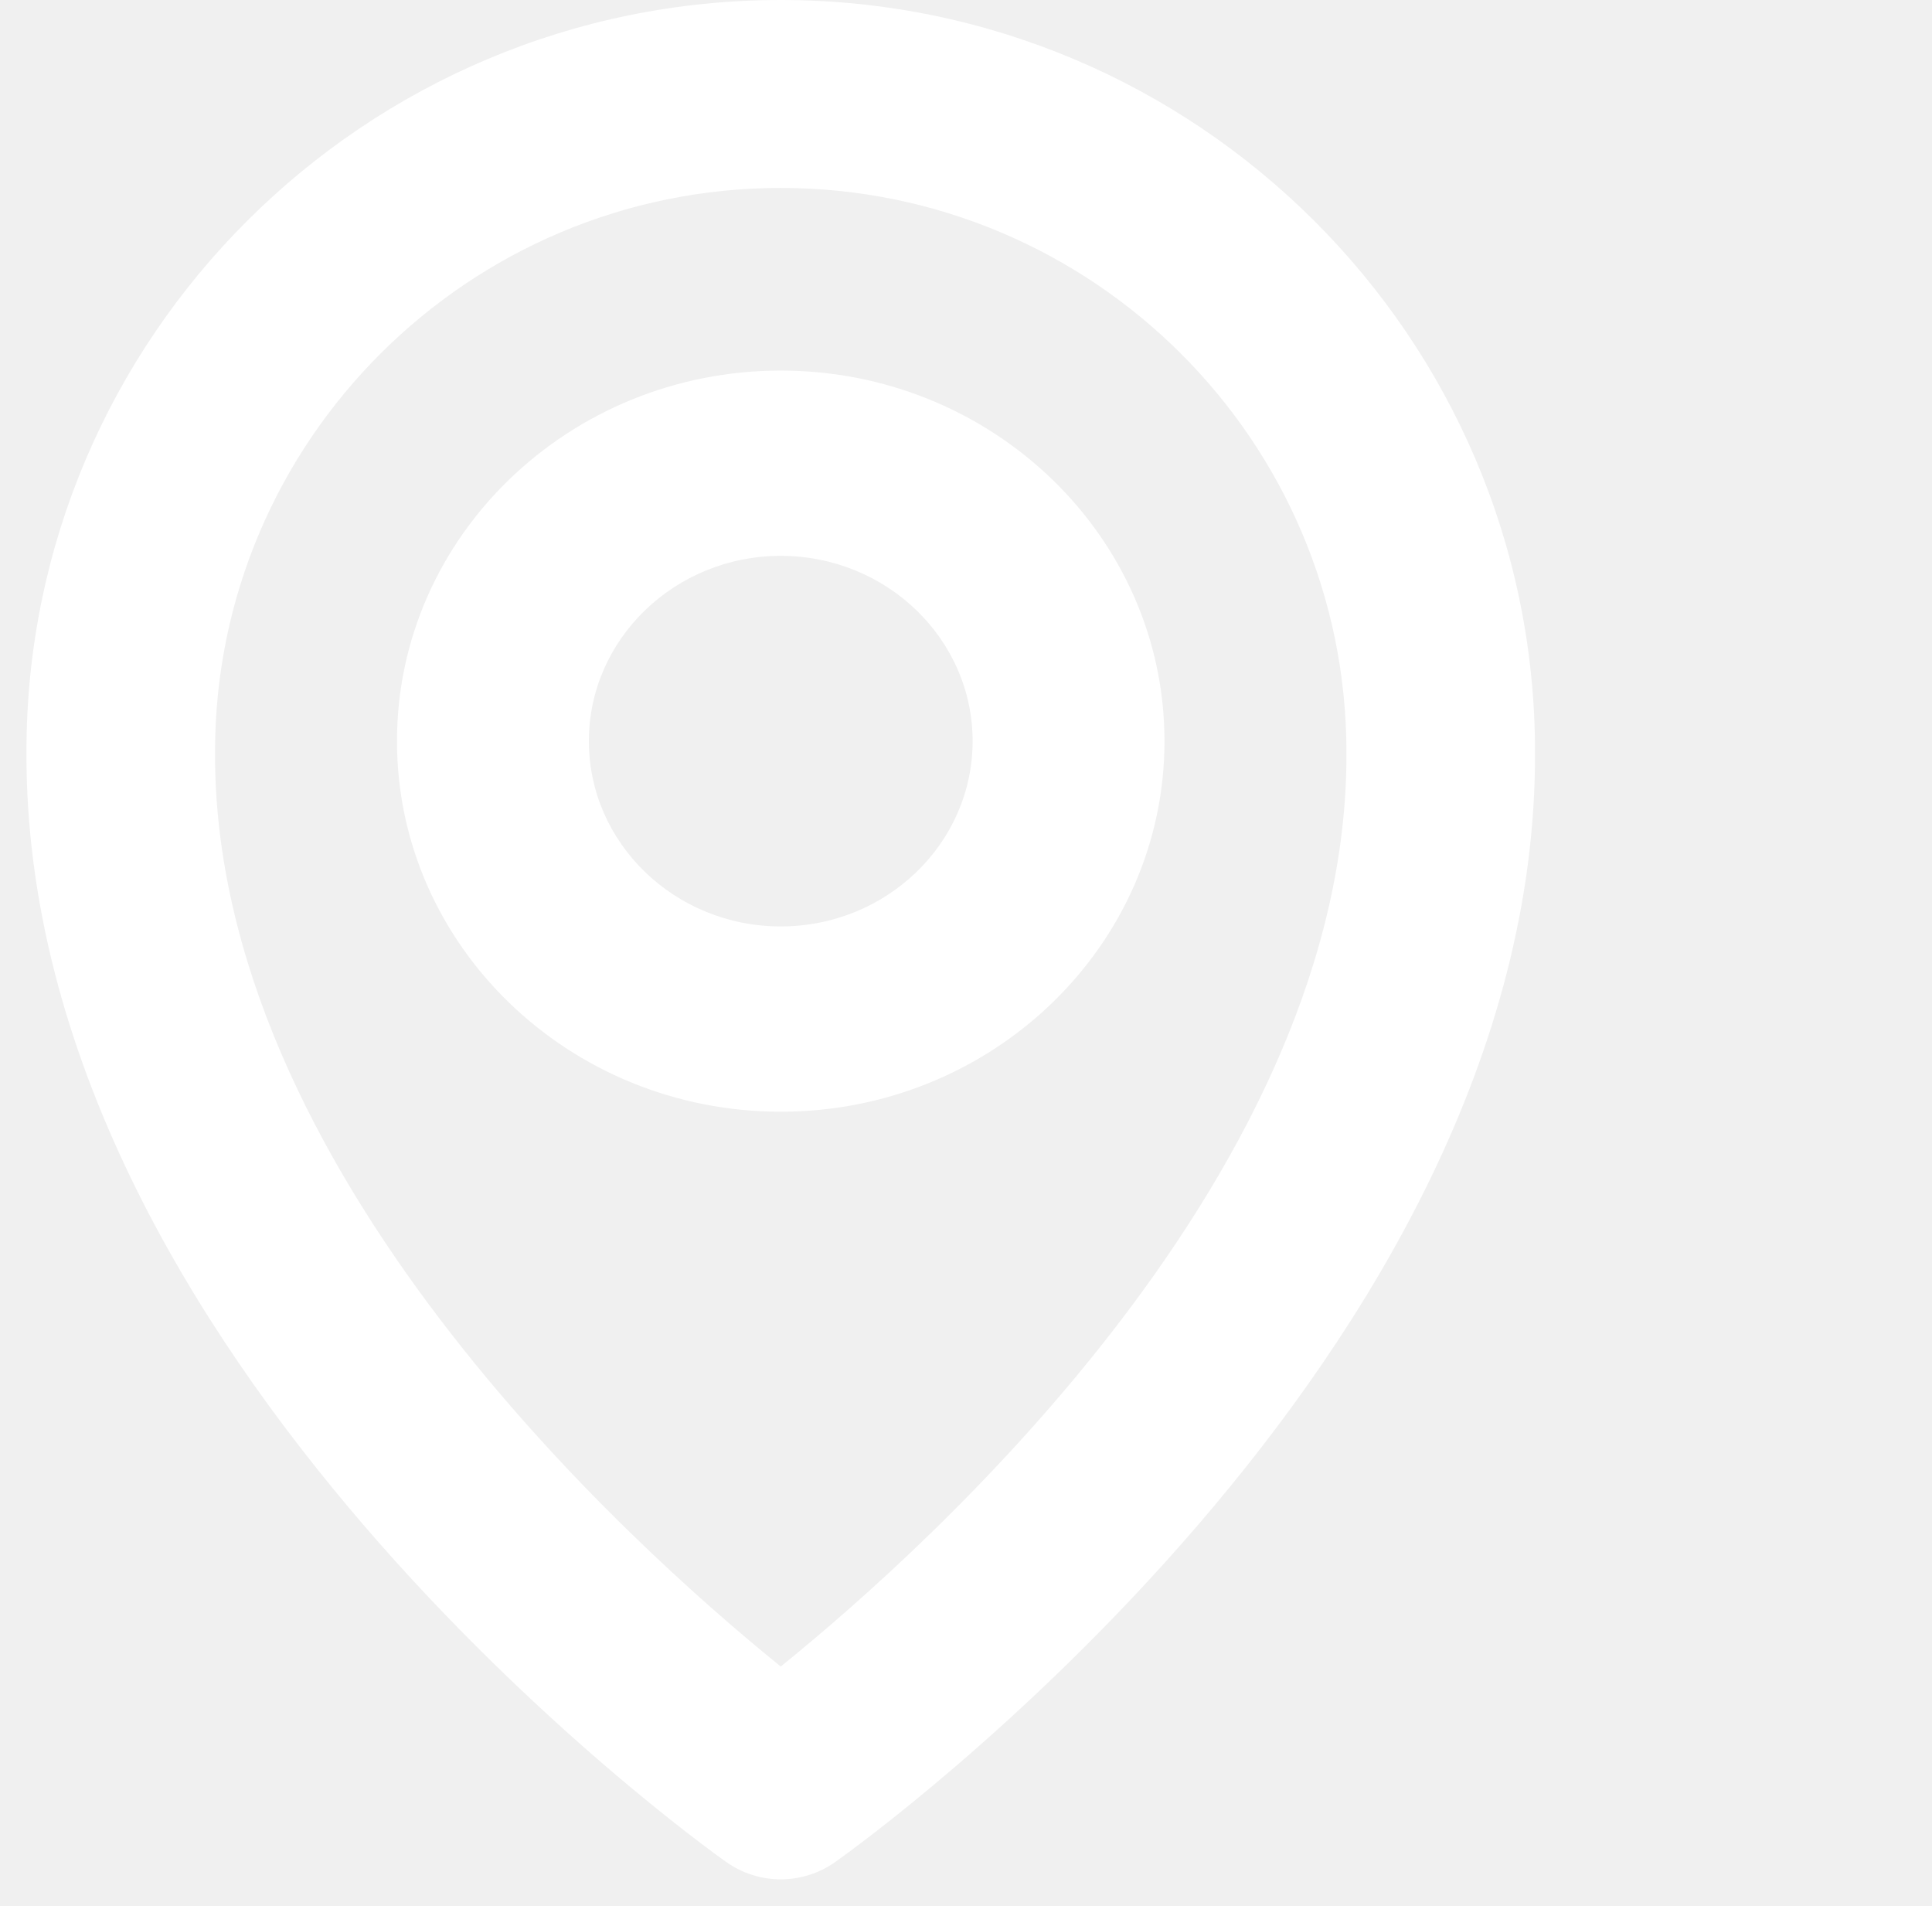
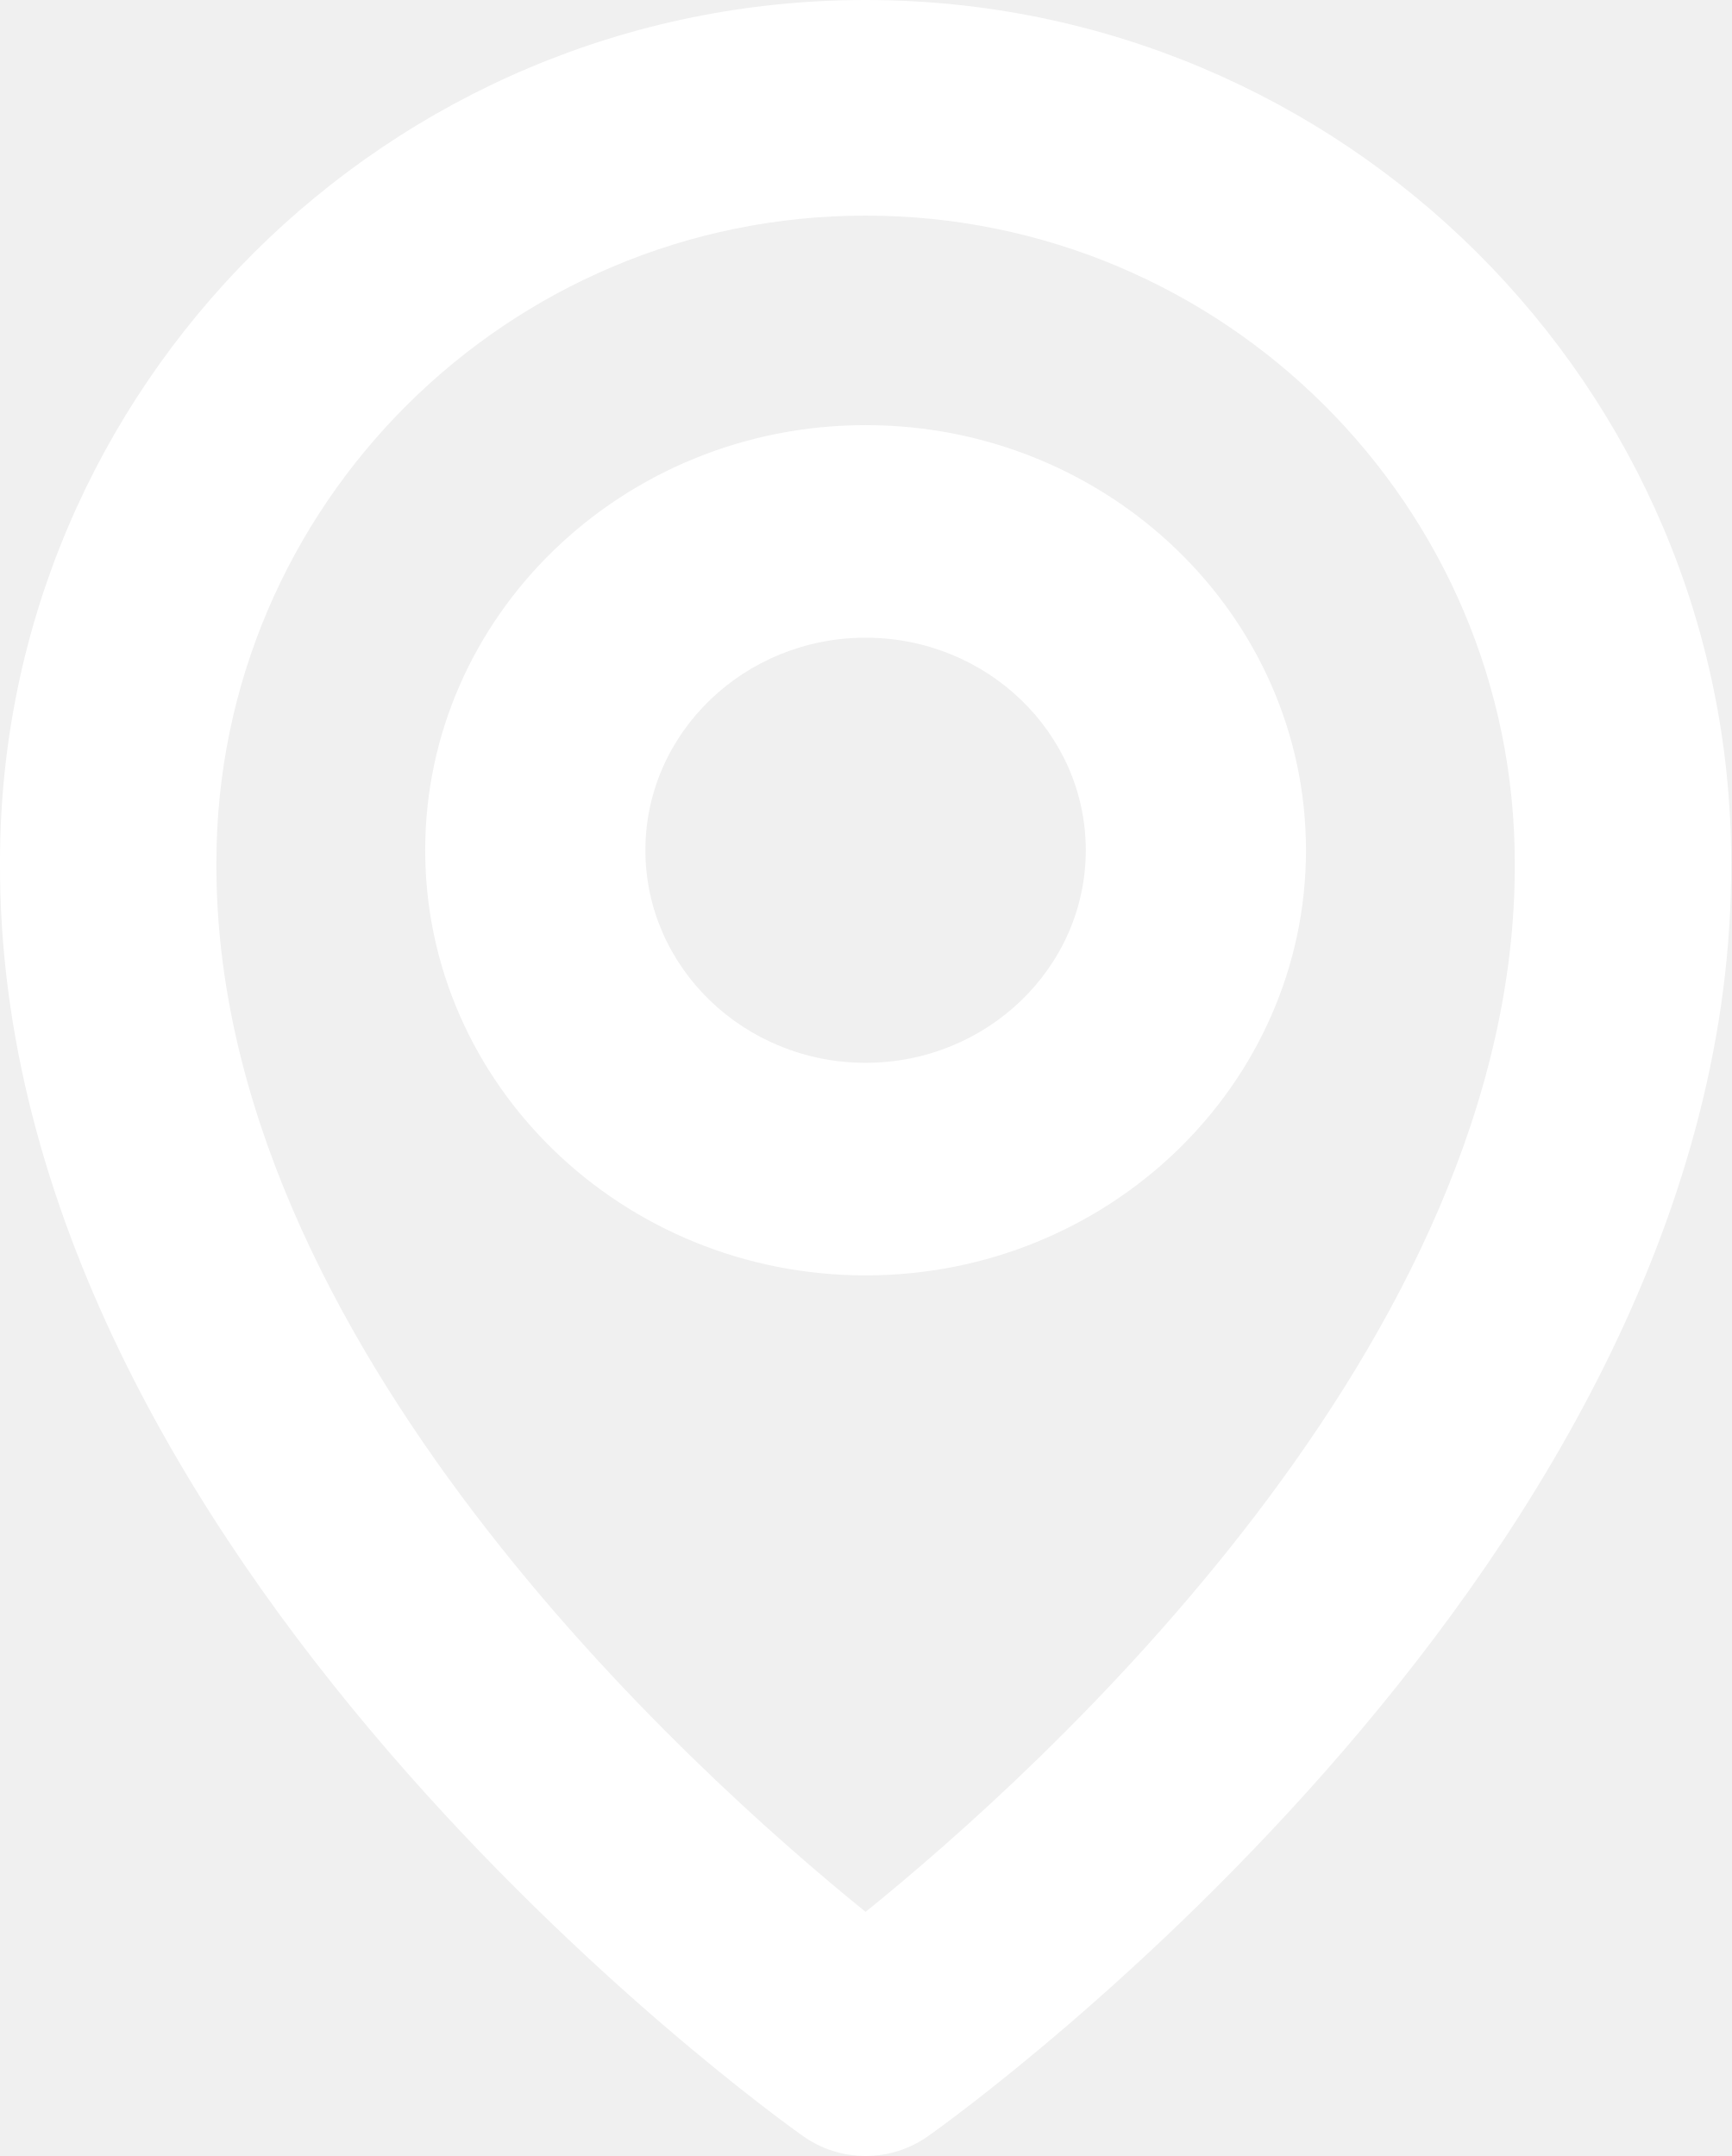
- <svg xmlns="http://www.w3.org/2000/svg" width="73" height="72" viewBox="0 0 73 72" fill="none">
-   <path d="M29.5 42C37.497 42 44 35.721 44 28C44 20.279 37.497 14 29.5 14C21.503 14 15 20.279 15 28C15 35.721 21.503 42 29.5 42ZM29.5 21C33.498 21 36.75 24.14 36.75 28C36.75 31.86 33.498 35 29.5 35C25.502 35 22.25 31.86 22.25 28C22.25 24.14 25.502 21 29.5 21Z" fill="white" />
-   <path d="M27.434 70.34C28.037 70.769 28.759 71 29.5 71C30.241 71 30.963 70.769 31.566 70.34C32.649 69.577 58.103 51.262 58 28.4C58 12.741 45.214 0 29.5 0C13.786 0 1 12.741 1 28.383C0.897 51.262 26.351 69.577 27.434 70.34ZM29.5 7.1C41.288 7.1 50.875 16.653 50.875 28.418C50.95 44.173 35.243 58.32 29.5 62.96C23.761 58.316 8.05 44.166 8.125 28.4C8.125 16.653 17.712 7.1 29.5 7.1Z" fill="white" />
+ <svg xmlns="http://www.w3.org/2000/svg" width="57" height="71" viewBox="0 0 57 71" fill="none">
+   <path d="M28.5 42C36.497 42 43 35.721 43 28C43 20.279 36.497 14 28.5 14C20.503 14 14 20.279 14 28C14 35.721 20.503 42 28.5 42ZM28.5 21C32.498 21 35.75 24.14 35.75 28C35.75 31.86 32.498 35 28.5 35C24.502 35 21.25 31.86 21.25 28C21.25 24.14 24.502 21 28.5 21Z" fill="white" />
+   <path d="M26.434 70.34C27.037 70.769 27.759 71 28.5 71C29.241 71 29.963 70.769 30.566 70.34C31.649 69.577 57.103 51.262 57 28.4C57 12.741 44.214 0 28.5 0C12.786 0 0 12.741 0 28.383C-0.103 51.262 25.351 69.577 26.434 70.34ZM28.5 7.1C40.288 7.1 49.875 16.653 49.875 28.418C49.95 44.173 34.243 58.32 28.5 62.96C22.761 58.316 7.05 44.166 7.125 28.4C7.125 16.653 16.712 7.1 28.5 7.1Z" fill="white" />
</svg>
